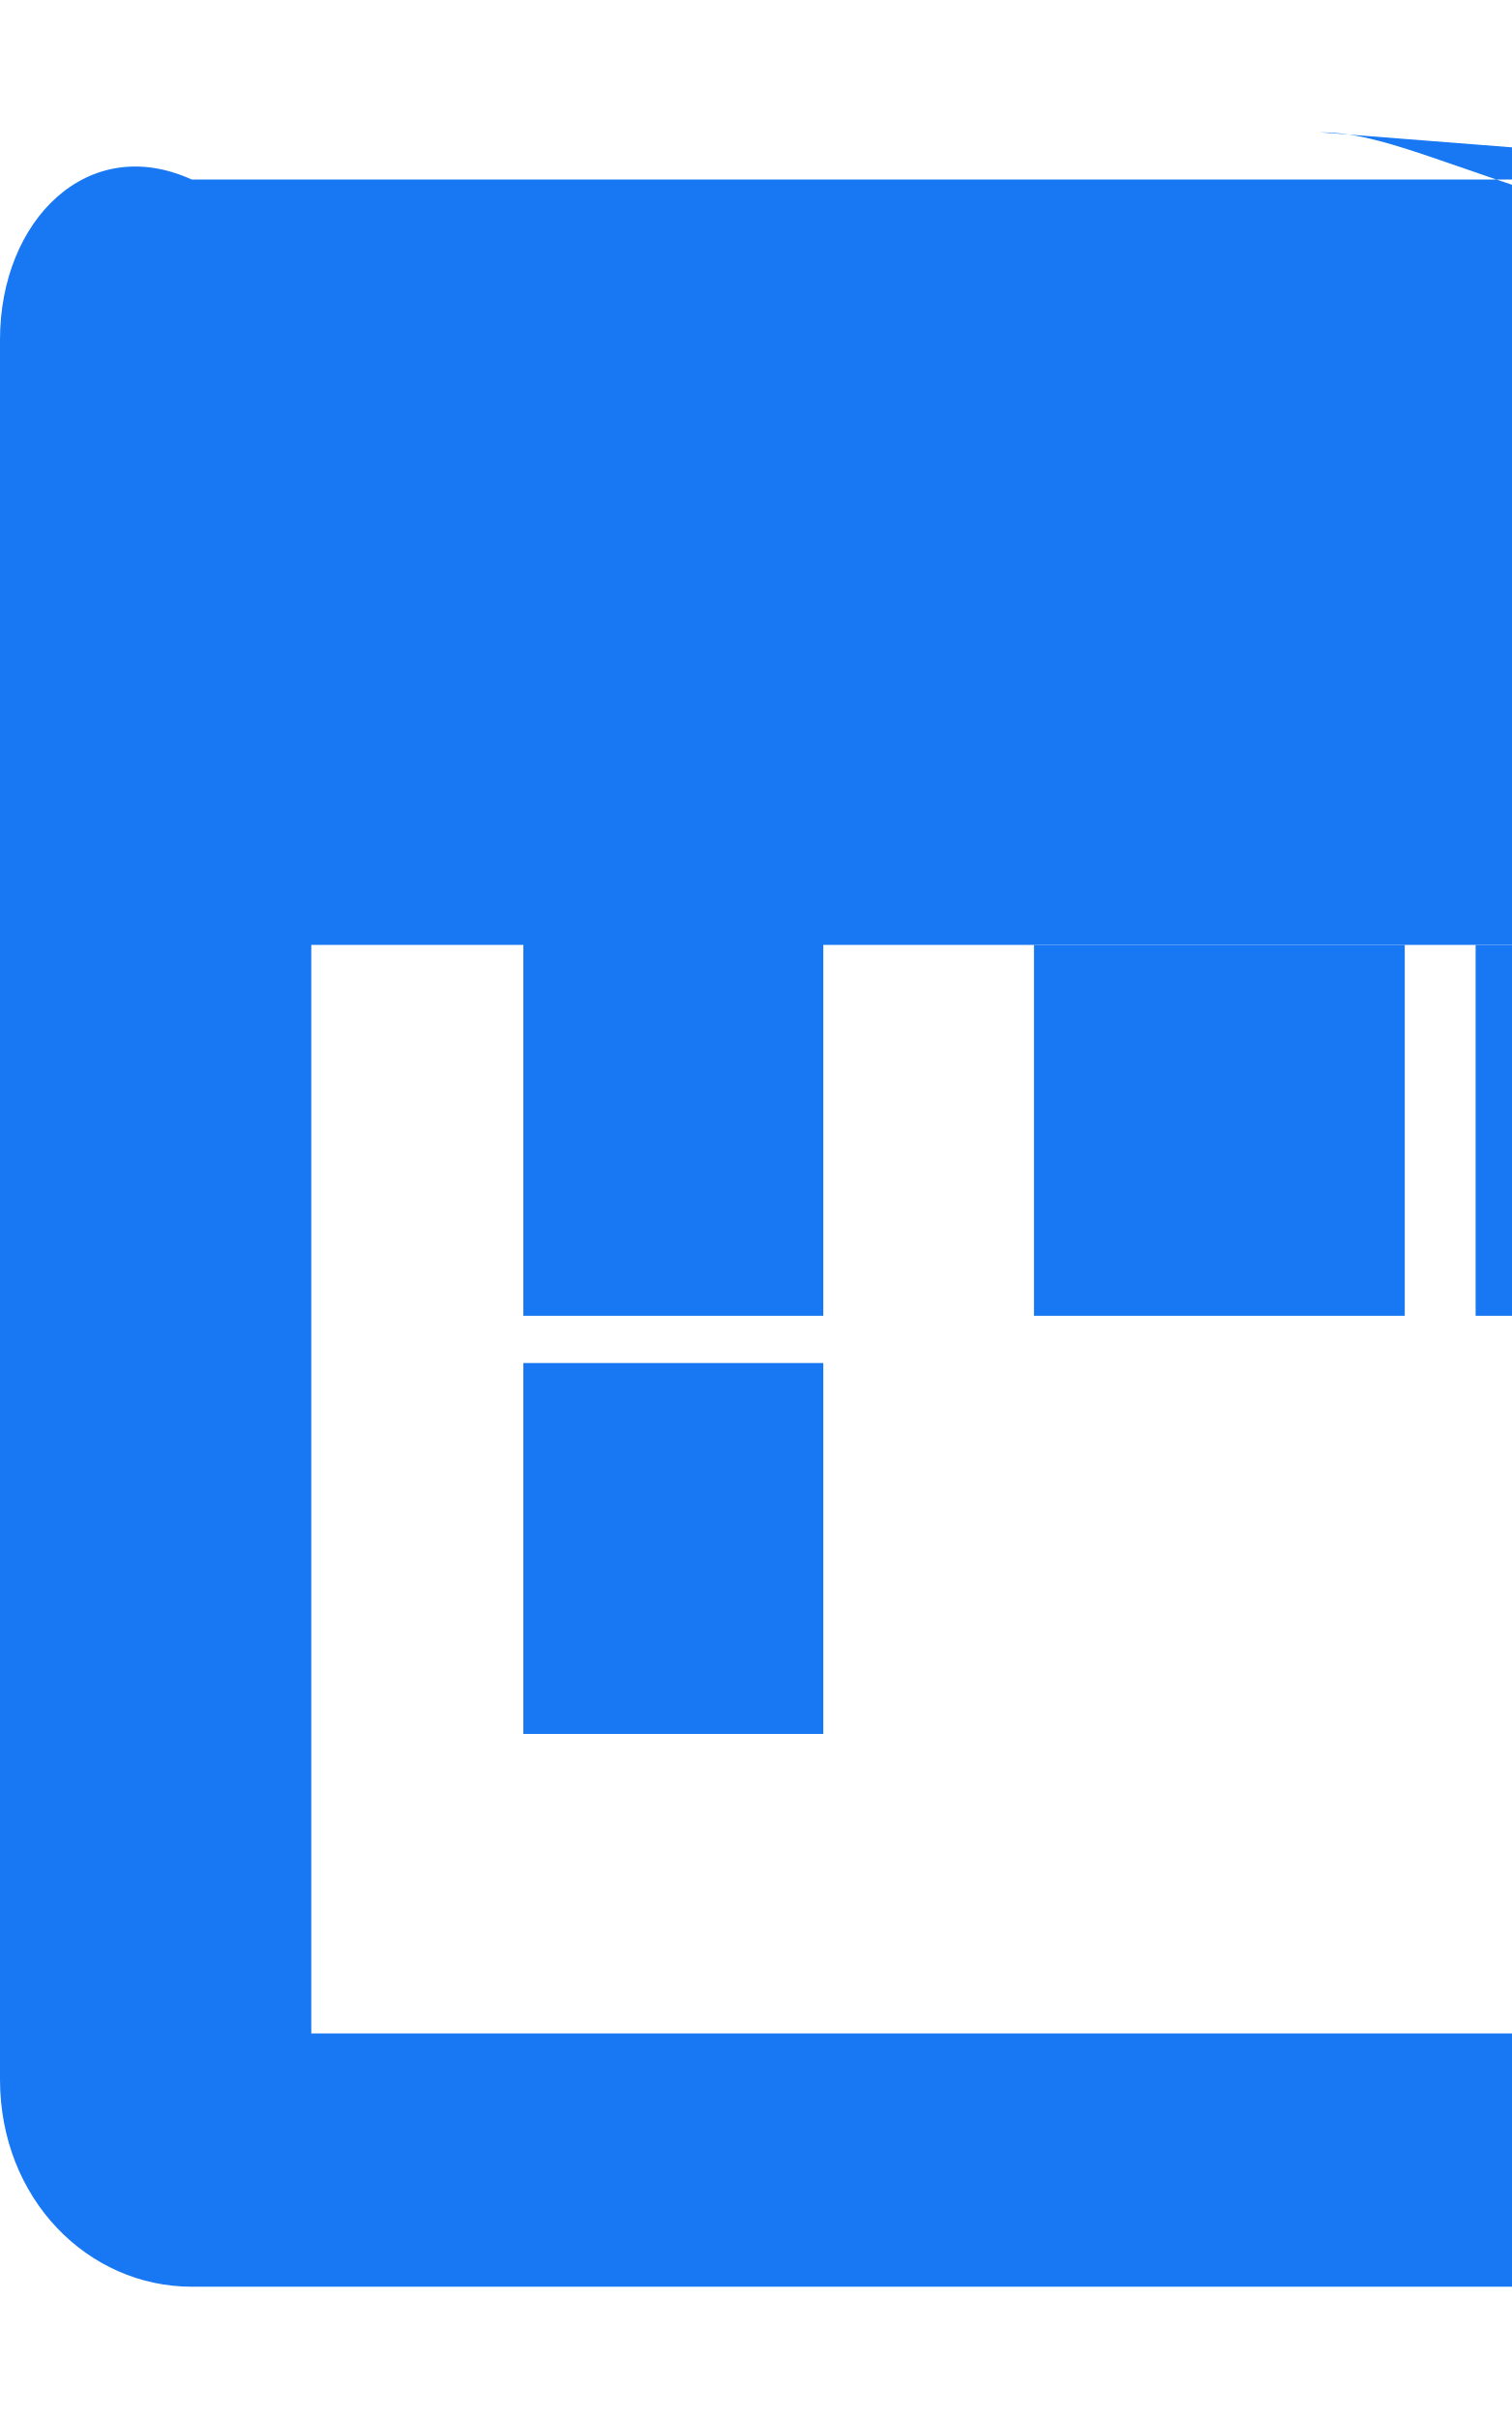
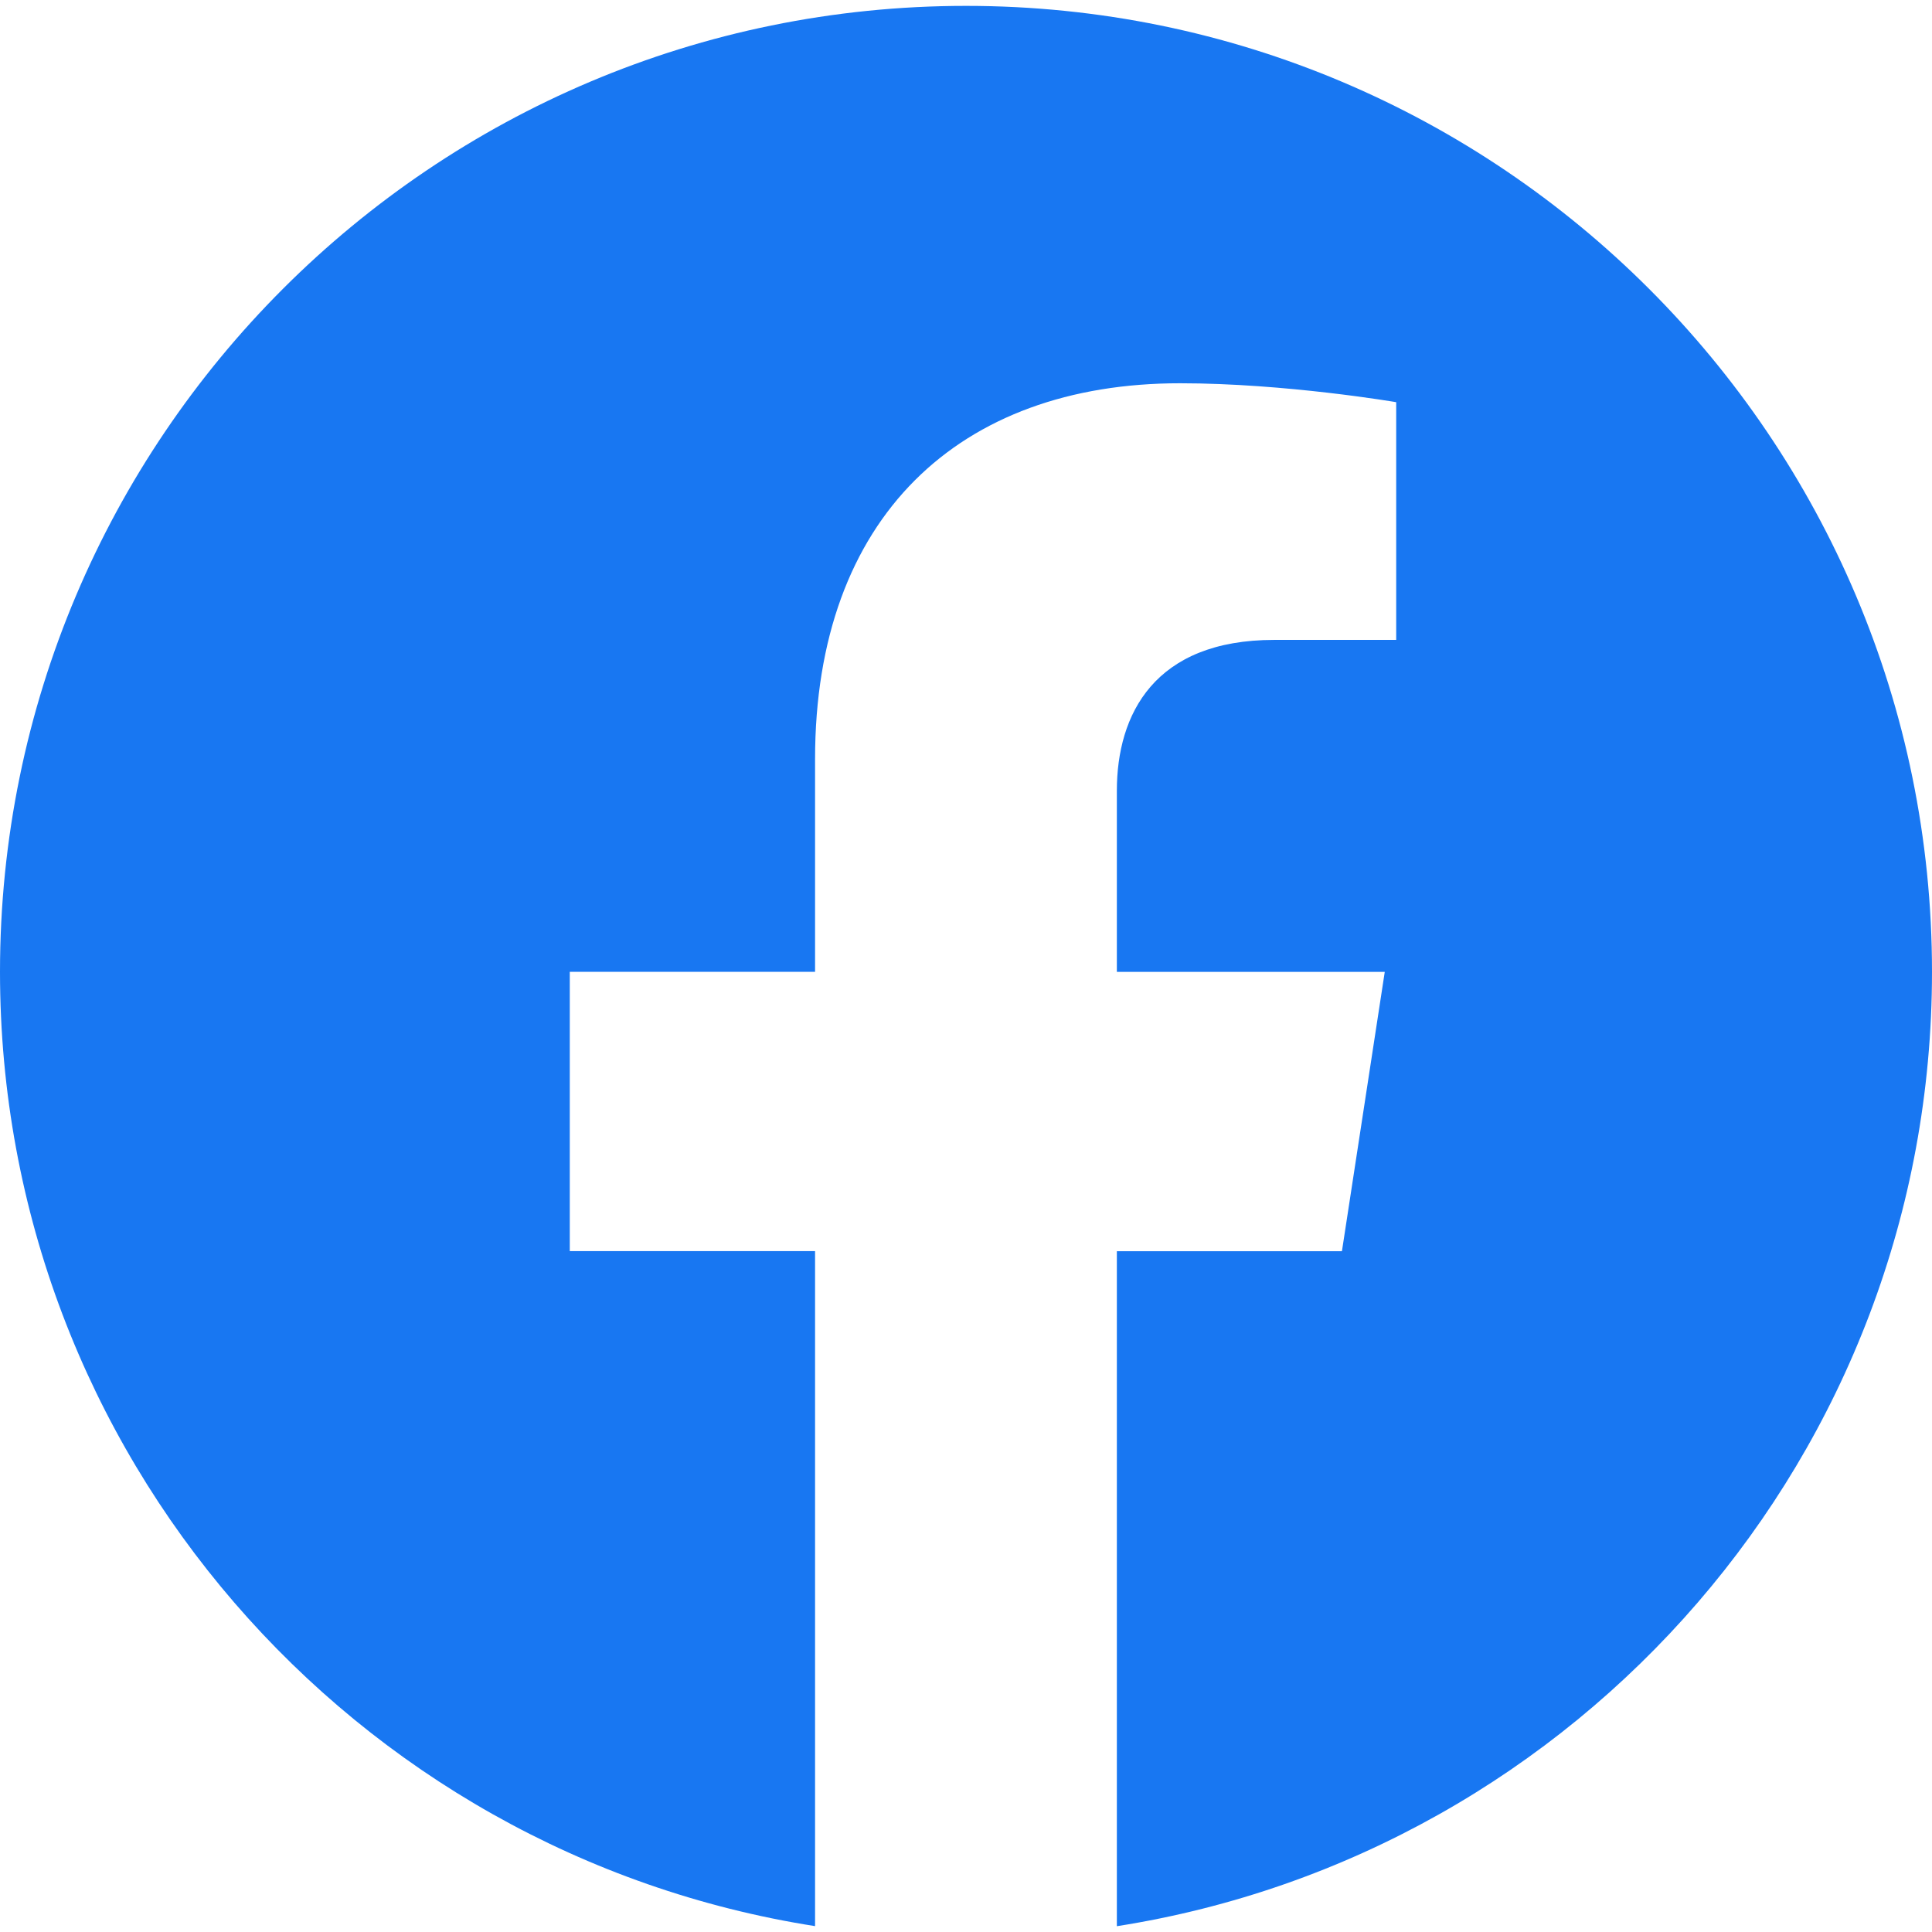
- <svg xmlns="http://www.w3.org/2000/svg" viewBox="0 0 320 512" fill="currentColor">
-   <path fill="#1877f2" d="M174.3 278.5h-63.5V200h63.5v78.5Zm-63.5 10h63.5v78.5h-63.5v-88.5Zm296.3-250.5H40.6C18.6 28 0 46.6 0 71.9v368.2C0 465.4 18.6 484 40.6 484h368.2c21.9 0 40.6-18.6 40.6-43.9V71.9C320 46.6 301.4 28 279.4 28Zm-35.8 392.4H65.9V200h277.7v220.4Z" />
-   <path fill="#1877f2" d="M218.9 278.5V200h78.5v78.5h-78.5Zm157-78.5h-63.5v78.5h63.5V200Z" />
+ <svg xmlns="http://www.w3.org/2000/svg" viewBox="0 0 24 24">
+   <path fill="#1877F2" d="M24 12.073c0-6.627-5.373-12-12-12s-12 5.373-12 12c0 5.99 4.388 10.954 10.125 11.854v-8.385H7.078v-3.47h3.047V9.43c0-3.007 1.792-4.669 4.533-4.669 1.312 0 2.686.235 2.686.235v2.953H15.83c-1.491 0-1.956.925-1.956 1.874v2.25h3.328l-.532 3.47h-2.796v8.385C19.612 23.027 24 18.062 24 12.073z" />
</svg>
